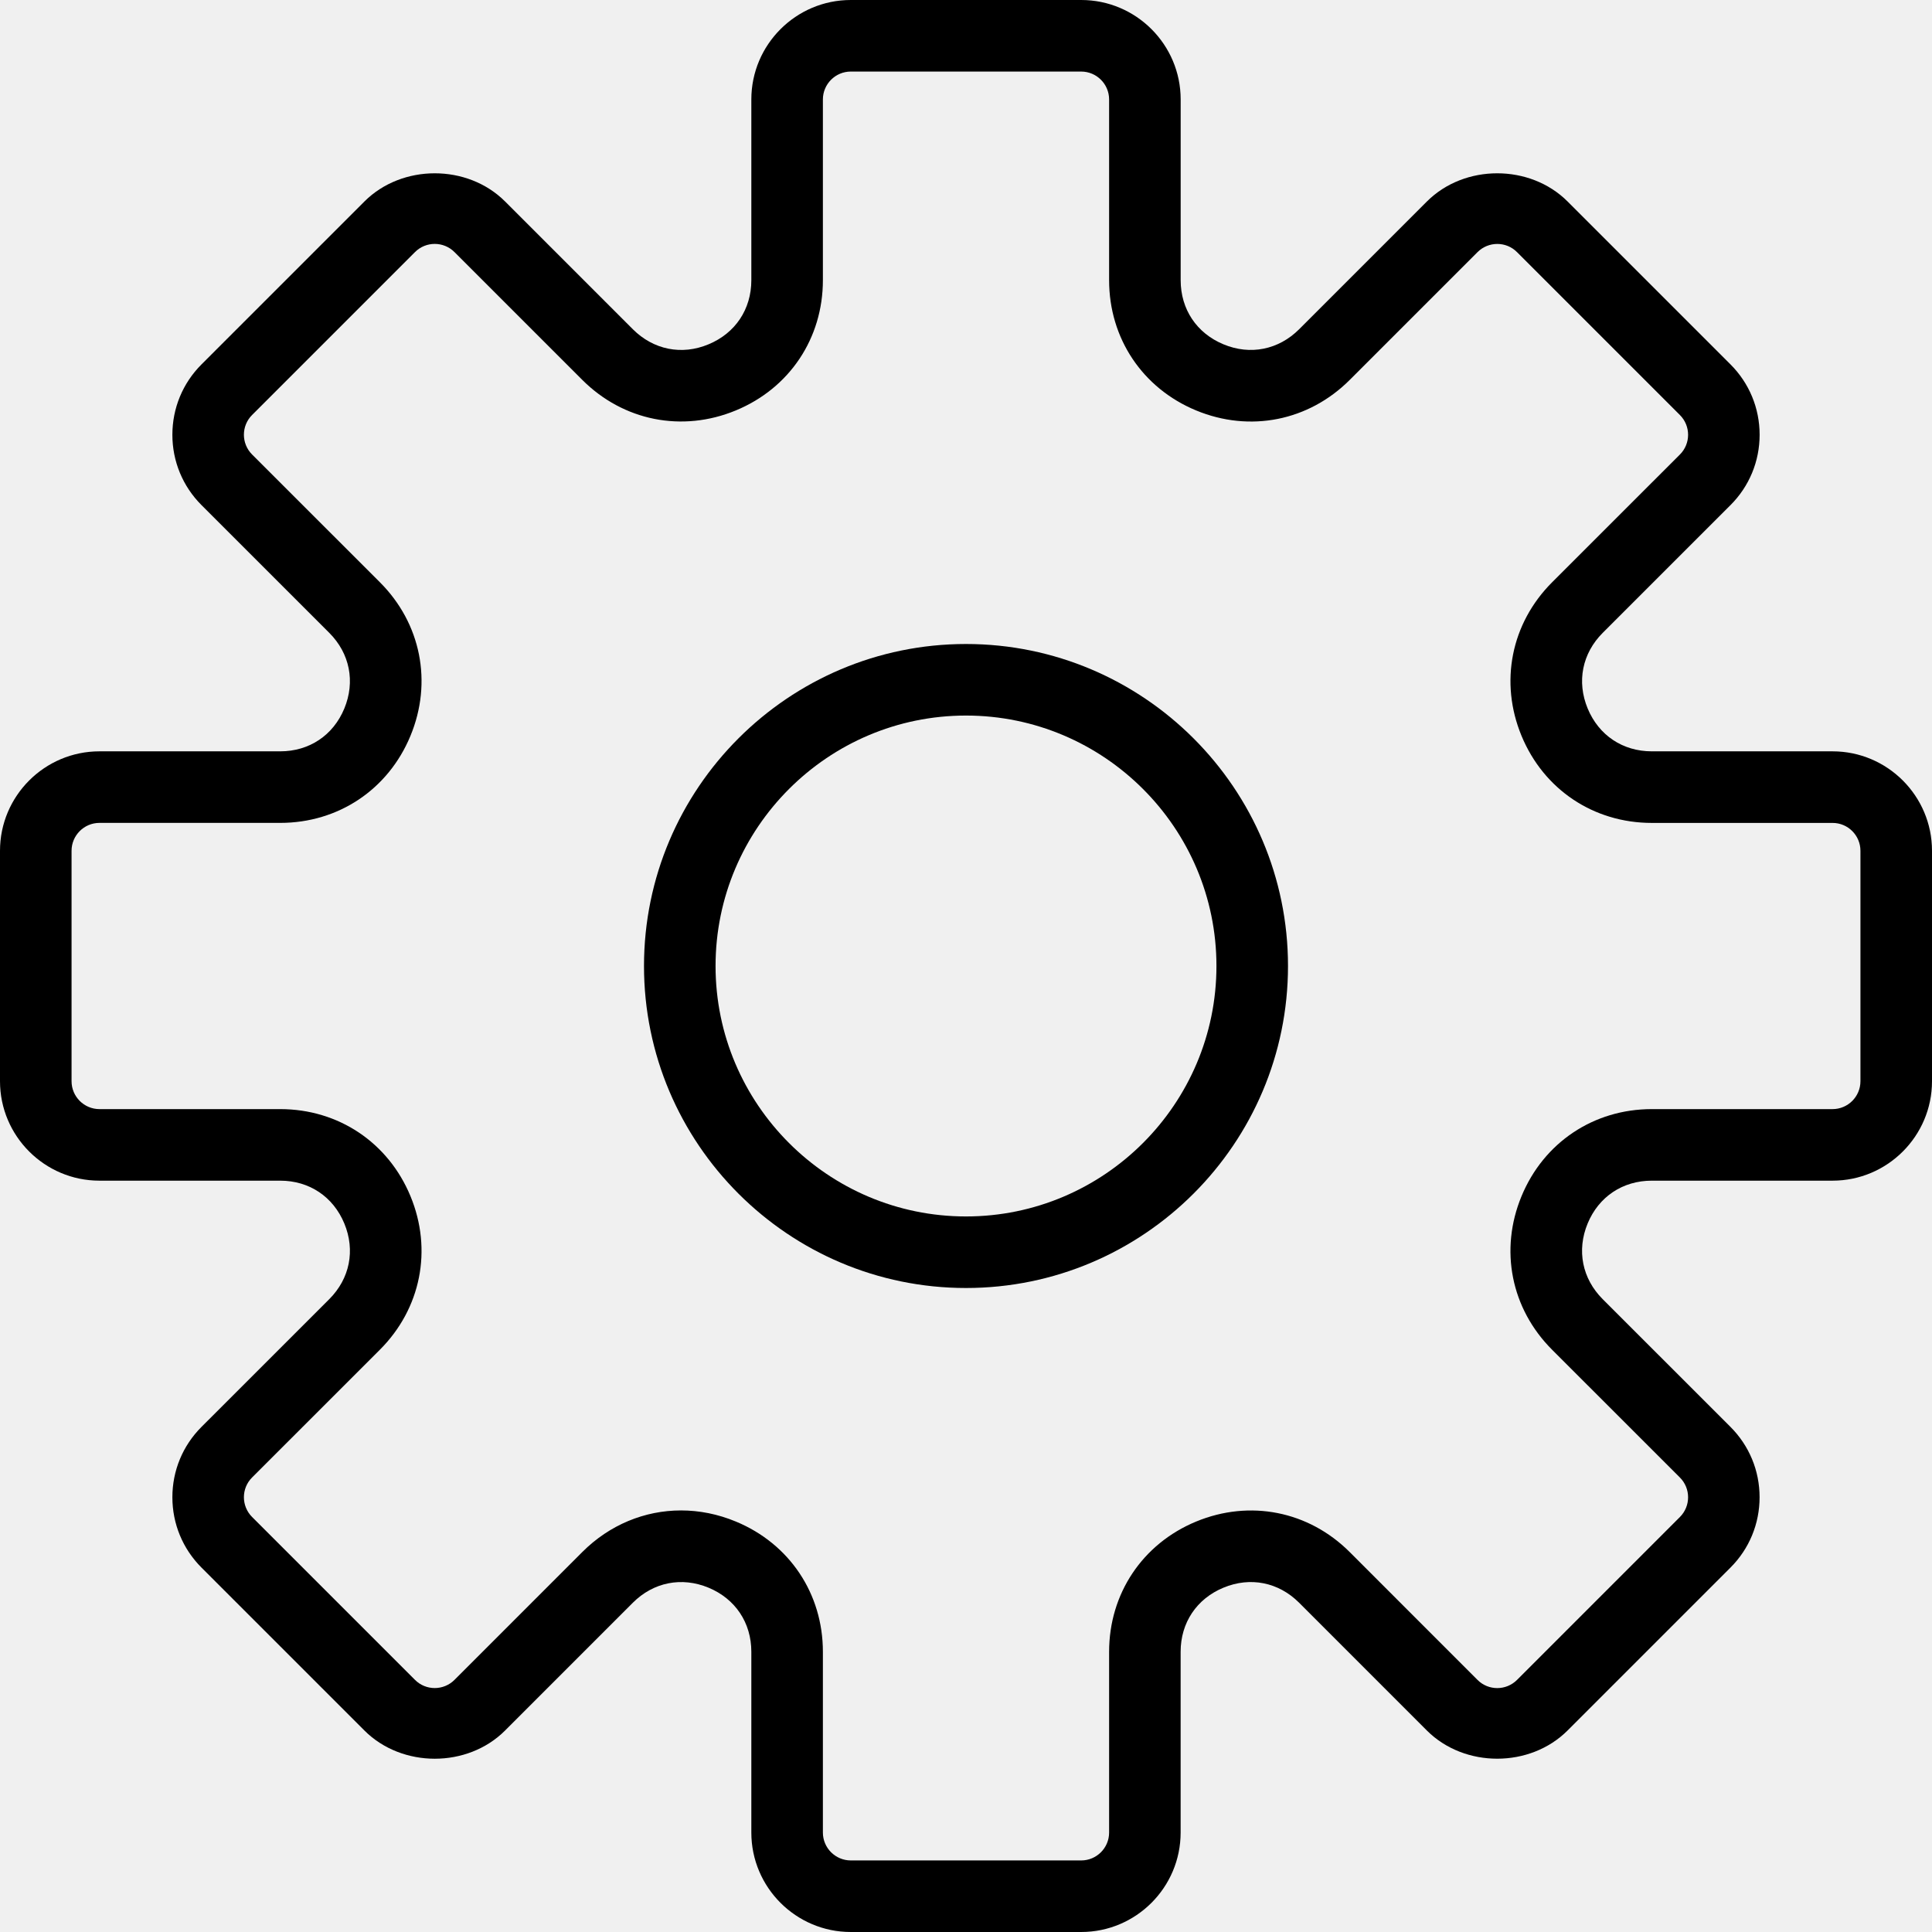
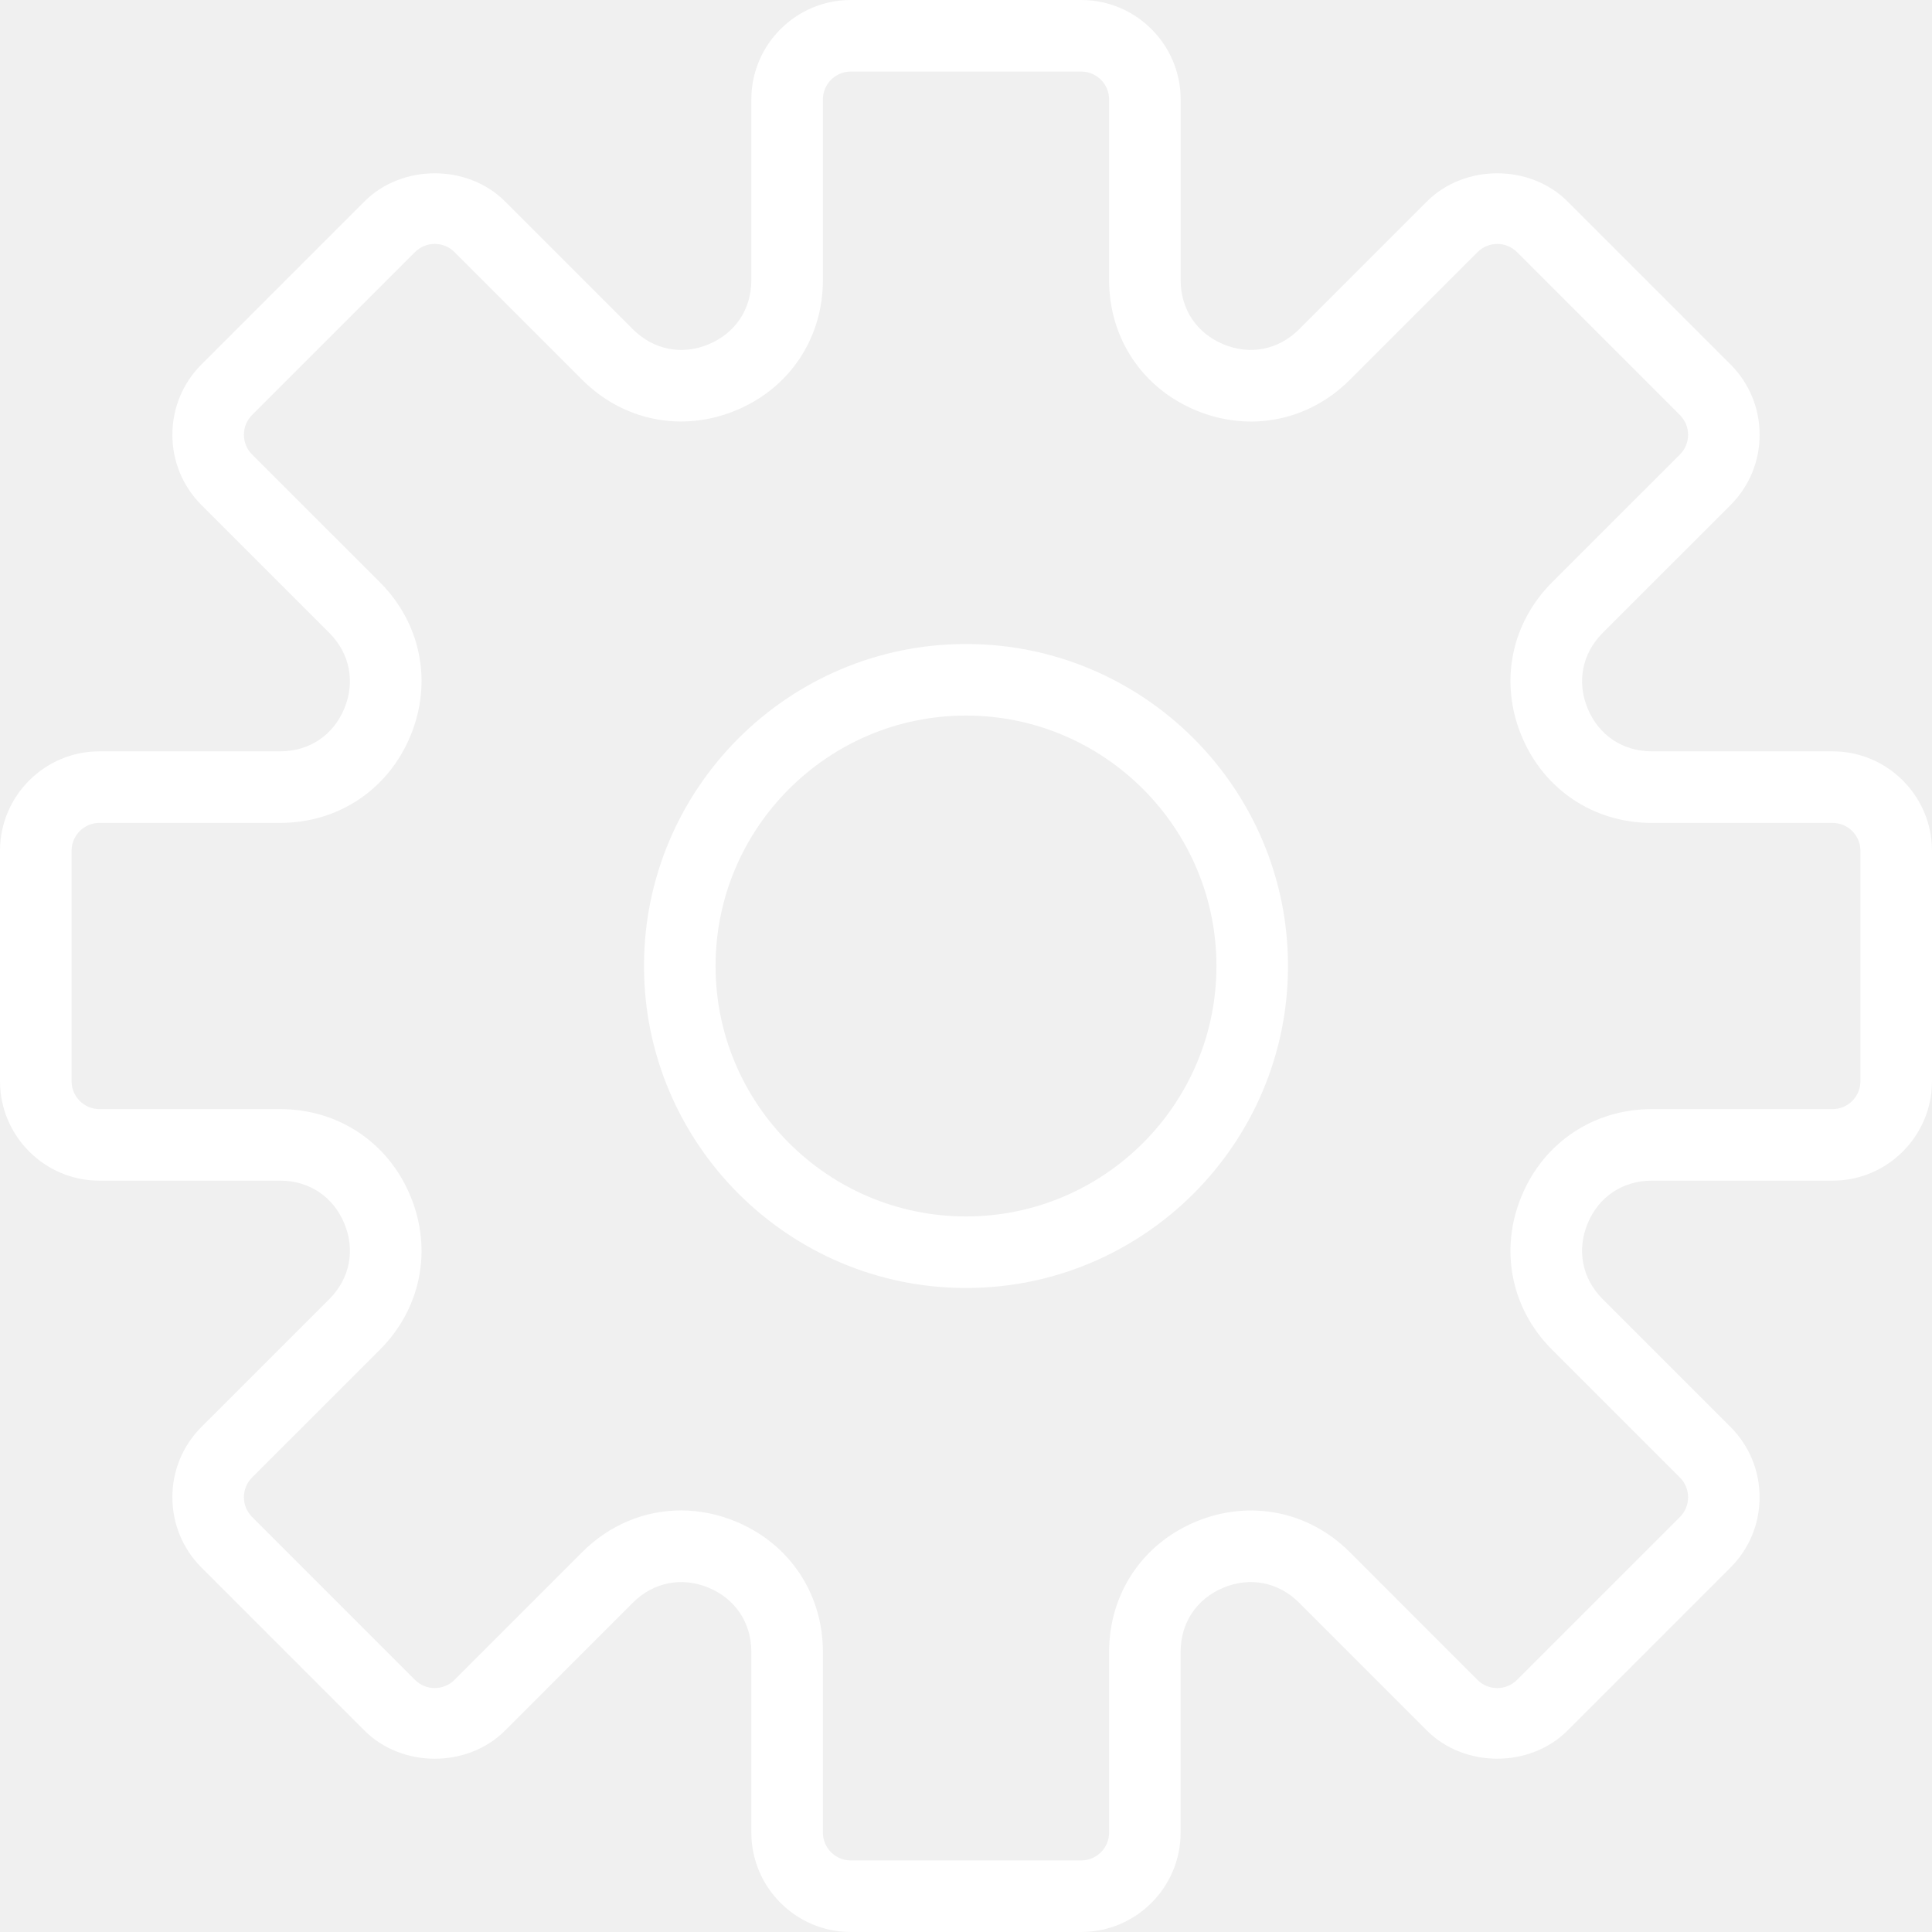
- <svg xmlns="http://www.w3.org/2000/svg" fill="#000000" height="800px" width="800px" version="1.1" id="Capa_1" viewBox="0 0 54 54" xml:space="preserve">
+ <svg xmlns="http://www.w3.org/2000/svg" fill="#FFFFFF" height="800px" width="800px" version="1.1" viewBox="0 0 54 54" xml:space="preserve">
  <g>
-     <path d="M51.22,21h-5.052c-0.812,0-1.481-0.447-1.792-1.197s-0.153-1.54,0.42-2.114l3.572-3.571   c0.525-0.525,0.814-1.224,0.814-1.966c0-0.743-0.289-1.441-0.814-1.967l-4.553-4.553c-1.05-1.05-2.881-1.052-3.933,0l-3.571,3.571   c-0.574,0.573-1.366,0.733-2.114,0.421C33.447,9.313,33,8.644,33,7.832V2.78C33,1.247,31.753,0,30.22,0H23.78   C22.247,0,21,1.247,21,2.78v5.052c0,0.812-0.447,1.481-1.197,1.792c-0.748,0.313-1.54,0.152-2.114-0.421l-3.571-3.571   c-1.052-1.052-2.883-1.05-3.933,0l-4.553,4.553c-0.525,0.525-0.814,1.224-0.814,1.967c0,0.742,0.289,1.44,0.814,1.966l3.572,3.571   c0.573,0.574,0.73,1.364,0.42,2.114S8.644,21,7.832,21H2.78C1.247,21,0,22.247,0,23.78v6.439C0,31.753,1.247,33,2.78,33h5.052   c0.812,0,1.481,0.447,1.792,1.197s0.153,1.54-0.42,2.114l-3.572,3.571c-0.525,0.525-0.814,1.224-0.814,1.966   c0,0.743,0.289,1.441,0.814,1.967l4.553,4.553c1.051,1.051,2.881,1.053,3.933,0l3.571-3.572c0.574-0.573,1.363-0.731,2.114-0.42   c0.75,0.311,1.197,0.98,1.197,1.792v5.052c0,1.533,1.247,2.78,2.78,2.78h6.439c1.533,0,2.78-1.247,2.78-2.78v-5.052   c0-0.812,0.447-1.481,1.197-1.792c0.751-0.312,1.54-0.153,2.114,0.42l3.571,3.572c1.052,1.052,2.883,1.05,3.933,0l4.553-4.553   c0.525-0.525,0.814-1.224,0.814-1.967c0-0.742-0.289-1.44-0.814-1.966l-3.572-3.571c-0.573-0.574-0.73-1.364-0.42-2.114   S45.356,33,46.168,33h5.052c1.533,0,2.78-1.247,2.78-2.78V23.78C54,22.247,52.753,21,51.22,21z M52,30.22   C52,30.65,51.65,31,51.22,31h-5.052c-1.624,0-3.019,0.932-3.64,2.432c-0.622,1.5-0.295,3.146,0.854,4.294l3.572,3.571   c0.305,0.305,0.305,0.8,0,1.104l-4.553,4.553c-0.304,0.304-0.799,0.306-1.104,0l-3.571-3.572c-1.149-1.149-2.794-1.474-4.294-0.854   c-1.5,0.621-2.432,2.016-2.432,3.64v5.052C31,51.65,30.65,52,30.22,52H23.78C23.35,52,23,51.65,23,51.22v-5.052   c0-1.624-0.932-3.019-2.432-3.64c-0.503-0.209-1.021-0.311-1.533-0.311c-1.014,0-1.997,0.4-2.761,1.164l-3.571,3.572   c-0.306,0.306-0.801,0.304-1.104,0l-4.553-4.553c-0.305-0.305-0.305-0.8,0-1.104l3.572-3.571c1.148-1.148,1.476-2.794,0.854-4.294   C10.851,31.932,9.456,31,7.832,31H2.78C2.35,31,2,30.65,2,30.22V23.78C2,23.35,2.35,23,2.78,23h5.052   c1.624,0,3.019-0.932,3.64-2.432c0.622-1.5,0.295-3.146-0.854-4.294l-3.572-3.571c-0.305-0.305-0.305-0.8,0-1.104l4.553-4.553   c0.304-0.305,0.799-0.305,1.104,0l3.571,3.571c1.147,1.147,2.792,1.476,4.294,0.854C22.068,10.851,23,9.456,23,7.832V2.78   C23,2.35,23.35,2,23.78,2h6.439C30.65,2,31,2.35,31,2.78v5.052c0,1.624,0.932,3.019,2.432,3.64   c1.502,0.622,3.146,0.294,4.294-0.854l3.571-3.571c0.306-0.305,0.801-0.305,1.104,0l4.553,4.553c0.305,0.305,0.305,0.8,0,1.104   l-3.572,3.571c-1.148,1.148-1.476,2.794-0.854,4.294c0.621,1.5,2.016,2.432,3.64,2.432h5.052C51.65,23,52,23.35,52,23.78V30.22z" />
-     <path d="M27,18c-4.963,0-9,4.037-9,9s4.037,9,9,9s9-4.037,9-9S31.963,18,27,18z M27,34c-3.859,0-7-3.141-7-7s3.141-7,7-7   s7,3.141,7,7S30.859,34,27,34z" />
+     <path d="M51.22,21h-5.052c-0.812,0-1.481-0.447-1.792-1.197s-0.153-1.54,0.42-2.114l3.572-3.571    c0.525-0.525,0.814-1.224,0.814-1.966c0-0.743-0.289-1.441-0.814-1.967l-4.553-4.553c-1.05-1.05-2.881-1.052-3.933,0l-3.571,3.571    c-0.574,0.573-1.366,0.733-2.114,0.421C33.447,9.313,33,8.644,33,7.832V2.78C33,1.247,31.753,0,30.22,0H23.78    C22.247,0,21,1.247,21,2.78v5.052c0,0.812-0.447,1.481-1.197,1.792c-0.748,0.313-1.54,0.152-2.114-0.421l-3.571-3.571    c-1.052-1.052-2.883-1.05-3.933,0l-4.553,4.553c-0.525,0.525-0.814,1.224-0.814,1.967c0,0.742,0.289,1.44,0.814,1.966l3.572,3.571    c0.573,0.574,0.73,1.364,0.42,2.114S8.644,21,7.832,21H2.78C1.247,21,0,22.247,0,23.78v6.439C0,31.753,1.247,33,2.78,33h5.052    c0.812,0,1.481,0.447,1.792,1.197s0.153,1.54-0.42,2.114l-3.572,3.571c-0.525,0.525-0.814,1.224-0.814,1.966    c0,0.743,0.289,1.441,0.814,1.967l4.553,4.553c1.051,1.051,2.881,1.053,3.933,0l3.571-3.572c0.574-0.573,1.363-0.731,2.114-0.42    c0.75,0.311,1.197,0.98,1.197,1.792v5.052c0,1.533,1.247,2.78,2.78,2.78h6.439c1.533,0,2.78-1.247,2.78-2.78v-5.052    c0-0.812,0.447-1.481,1.197-1.792c0.751-0.312,1.54-0.153,2.114,0.42l3.571,3.572c1.052,1.052,2.883,1.05,3.933,0l4.553-4.553    c0.525-0.525,0.814-1.224,0.814-1.967c0-0.742-0.289-1.44-0.814-1.966l-3.572-3.571c-0.573-0.574-0.73-1.364-0.42-2.114    S45.356,33,46.168,33h5.052c1.533,0,2.78-1.247,2.78-2.78V23.78C54,22.247,52.753,21,51.22,21z M52,30.22    C52,30.65,51.65,31,51.22,31h-5.052c-1.624,0-3.019,0.932-3.64,2.432c-0.622,1.5-0.295,3.146,0.854,4.294l3.572,3.571    c0.305,0.305,0.305,0.8,0,1.104l-4.553,4.553c-0.304,0.304-0.799,0.306-1.104,0l-3.571-3.572c-1.149-1.149-2.794-1.474-4.294-0.854    c-1.5,0.621-2.432,2.016-2.432,3.64v5.052C31,51.65,30.65,52,30.22,52H23.78C23.35,52,23,51.65,23,51.22v-5.052    c0-1.624-0.932-3.019-2.432-3.64c-0.503-0.209-1.021-0.311-1.533-0.311c-1.014,0-1.997,0.4-2.761,1.164l-3.571,3.572    c-0.306,0.306-0.801,0.304-1.104,0l-4.553-4.553c-0.305-0.305-0.305-0.8,0-1.104l3.572-3.571c1.148-1.148,1.476-2.794,0.854-4.294    C10.851,31.932,9.456,31,7.832,31H2.78C2.35,31,2,30.65,2,30.22V23.78C2,23.35,2.35,23,2.78,23h5.052    c1.624,0,3.019-0.932,3.64-2.432c0.622-1.5,0.295-3.146-0.854-4.294l-3.572-3.571c-0.305-0.305-0.305-0.8,0-1.104l4.553-4.553    c0.304-0.305,0.799-0.305,1.104,0l3.571,3.571c1.147,1.147,2.792,1.476,4.294,0.854C22.068,10.851,23,9.456,23,7.832V2.78    C23,2.35,23.35,2,23.78,2h6.439C30.65,2,31,2.35,31,2.78v5.052c0,1.624,0.932,3.019,2.432,3.64    c1.502,0.622,3.146,0.294,4.294-0.854l3.571-3.571c0.306-0.305,0.801-0.305,1.104,0l4.553,4.553c0.305,0.305,0.305,0.8,0,1.104    l-3.572,3.571c-1.148,1.148-1.476,2.794-0.854,4.294c0.621,1.5,2.016,2.432,3.64,2.432h5.052C51.65,23,52,23.35,52,23.78V30.22z" />
+     <path d="M27,18c-4.963,0-9,4.037-9,9s4.037,9,9,9s9-4.037,9-9S31.963,18,27,18z M27,34c-3.859,0-7-3.141-7-7s3.141-7,7-7    s7,3.141,7,7S30.859,34,27,34z" />
  </g>
</svg>
